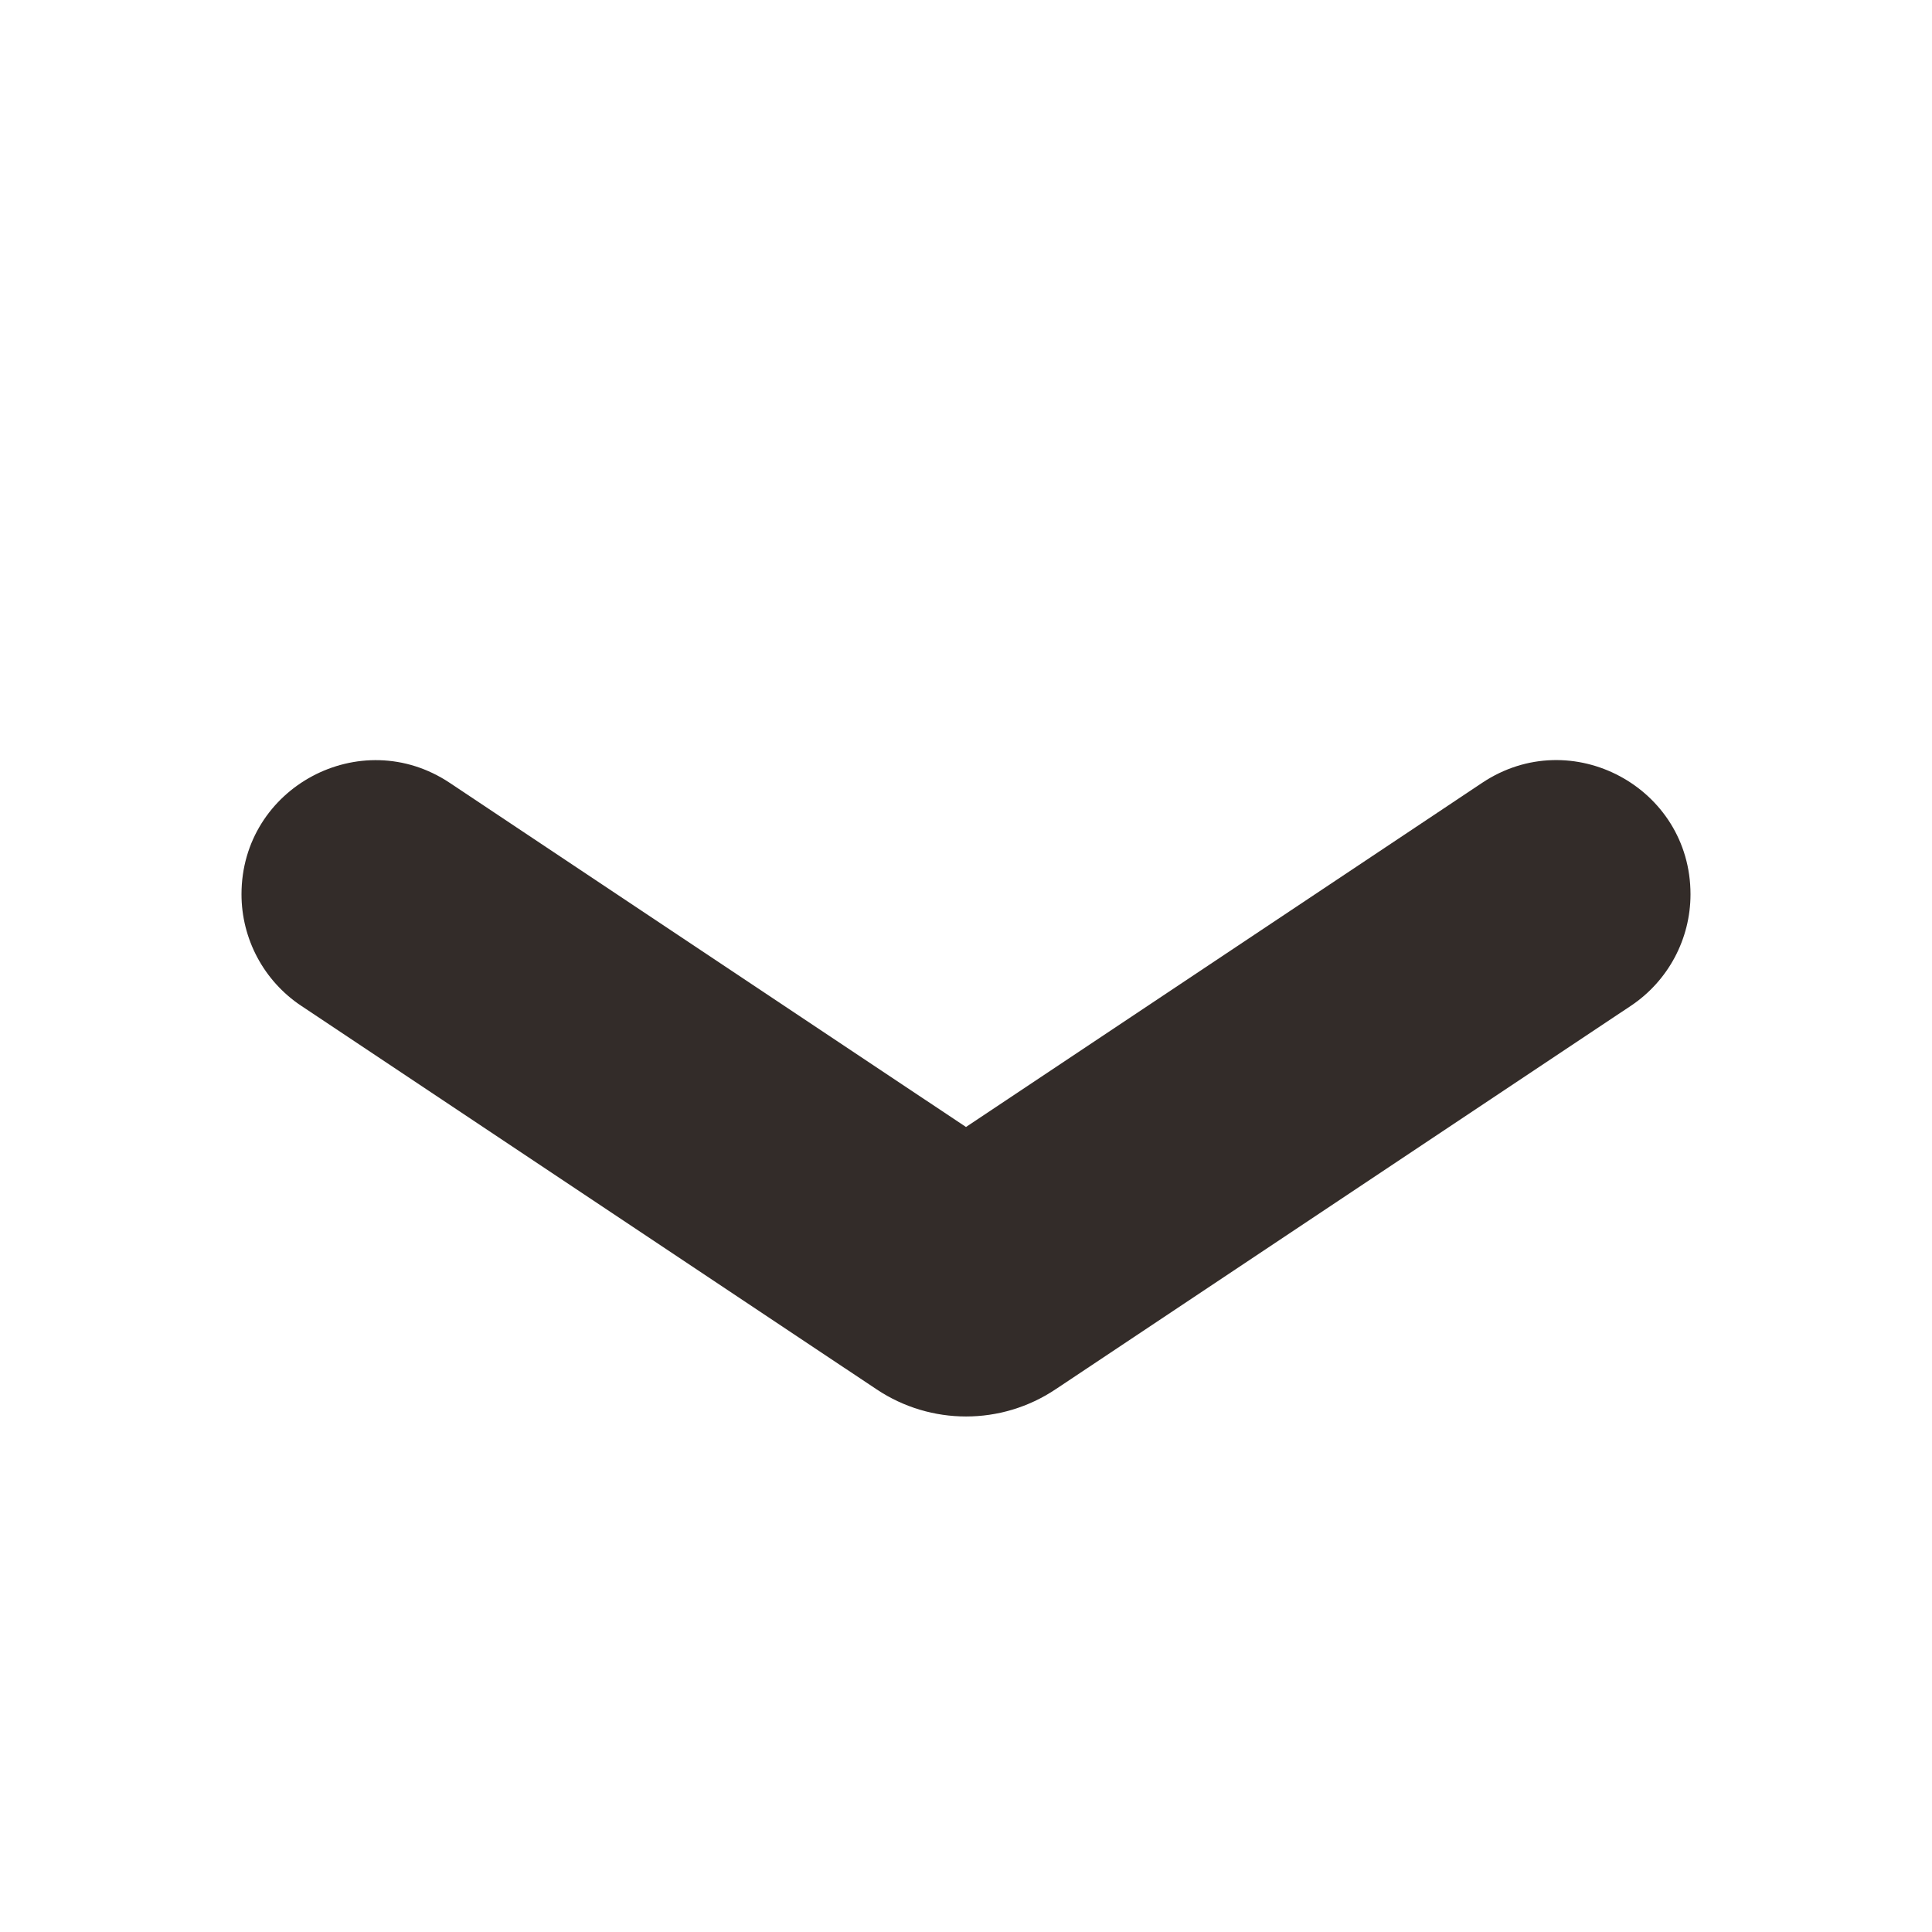
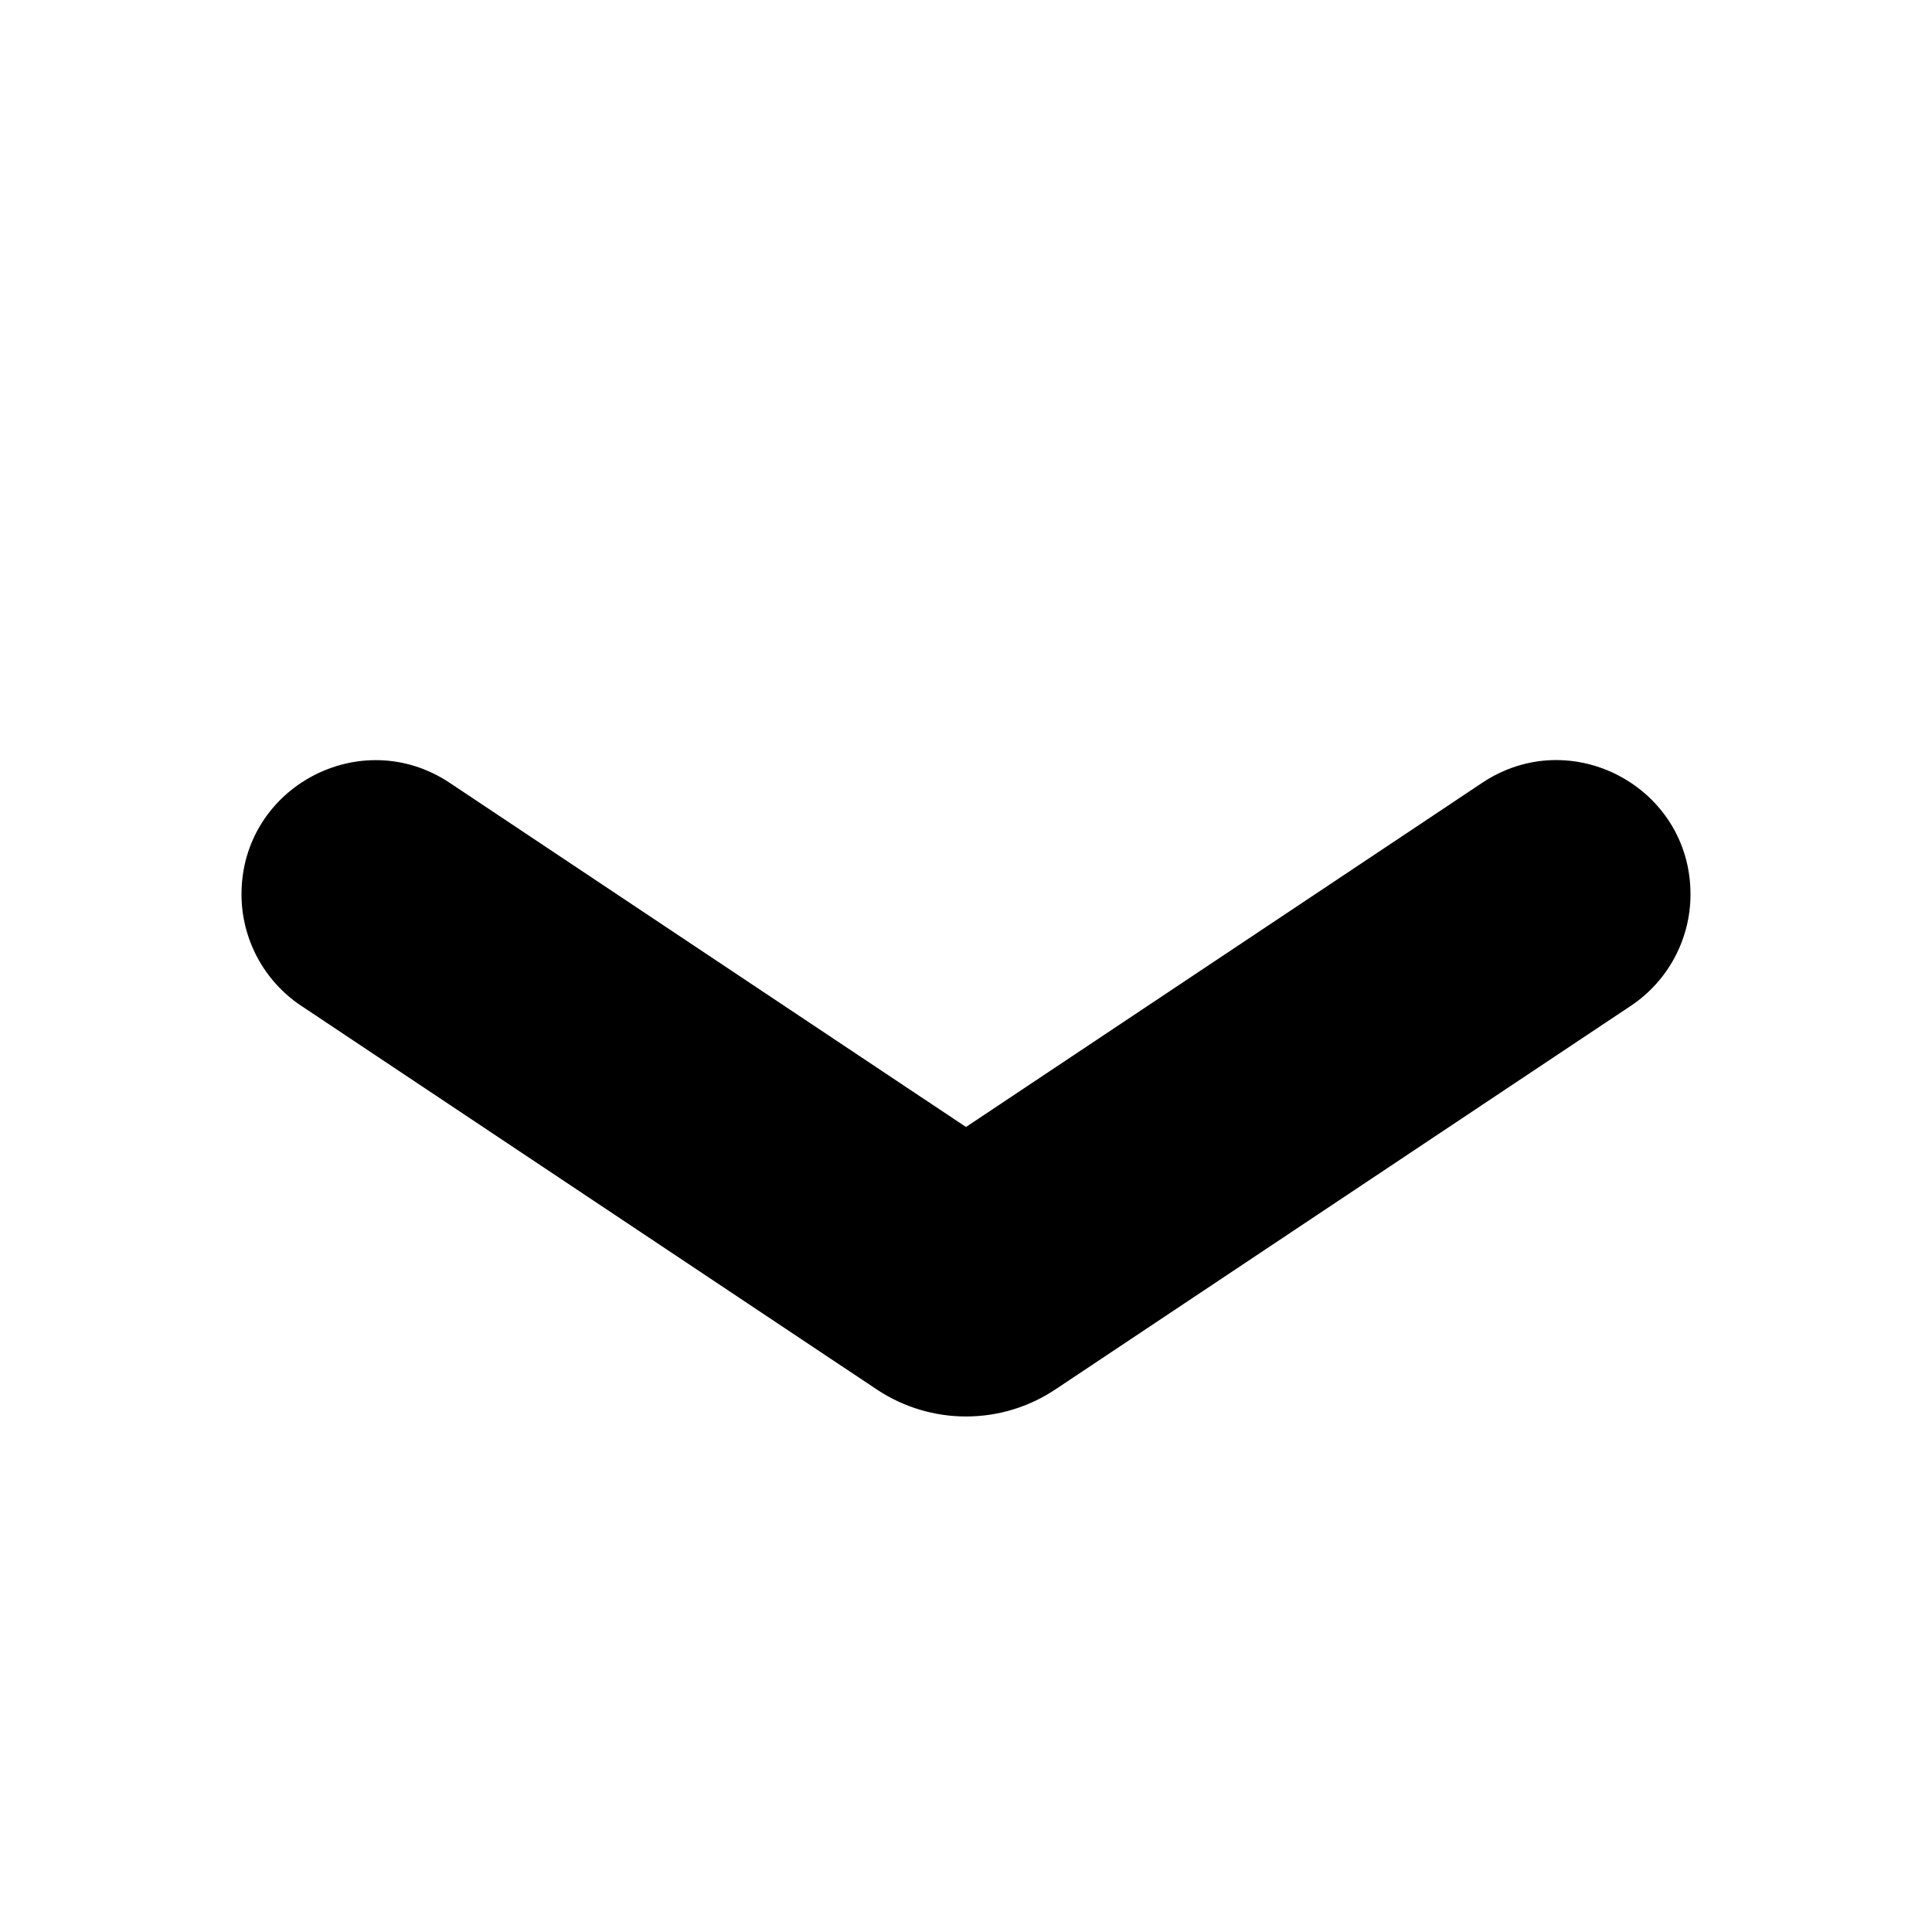
<svg xmlns="http://www.w3.org/2000/svg" width="24" height="24" viewBox="0 0 24 24" fill="none">
-   <path d="M21 11.109C21 9.78 19.519 8.987 18.413 9.724L12 14L5.587 9.725C4.481 8.988 3 9.78 3 11.109C3 11.665 3.278 12.185 3.741 12.494L10.891 17.26C11.563 17.708 12.438 17.708 13.11 17.26L20.26 12.494C20.722 12.185 21 11.666 21 11.109Z" fill="#332C29" />
+   <path d="M21 11.109C21 9.78 19.519 8.987 18.413 9.724L12 14L5.587 9.725C4.481 8.988 3 9.78 3 11.109C3 11.665 3.278 12.185 3.741 12.494L10.891 17.26C11.563 17.708 12.438 17.708 13.11 17.26L20.26 12.494C20.722 12.185 21 11.666 21 11.109Z" fill="#000000" />
</svg>
